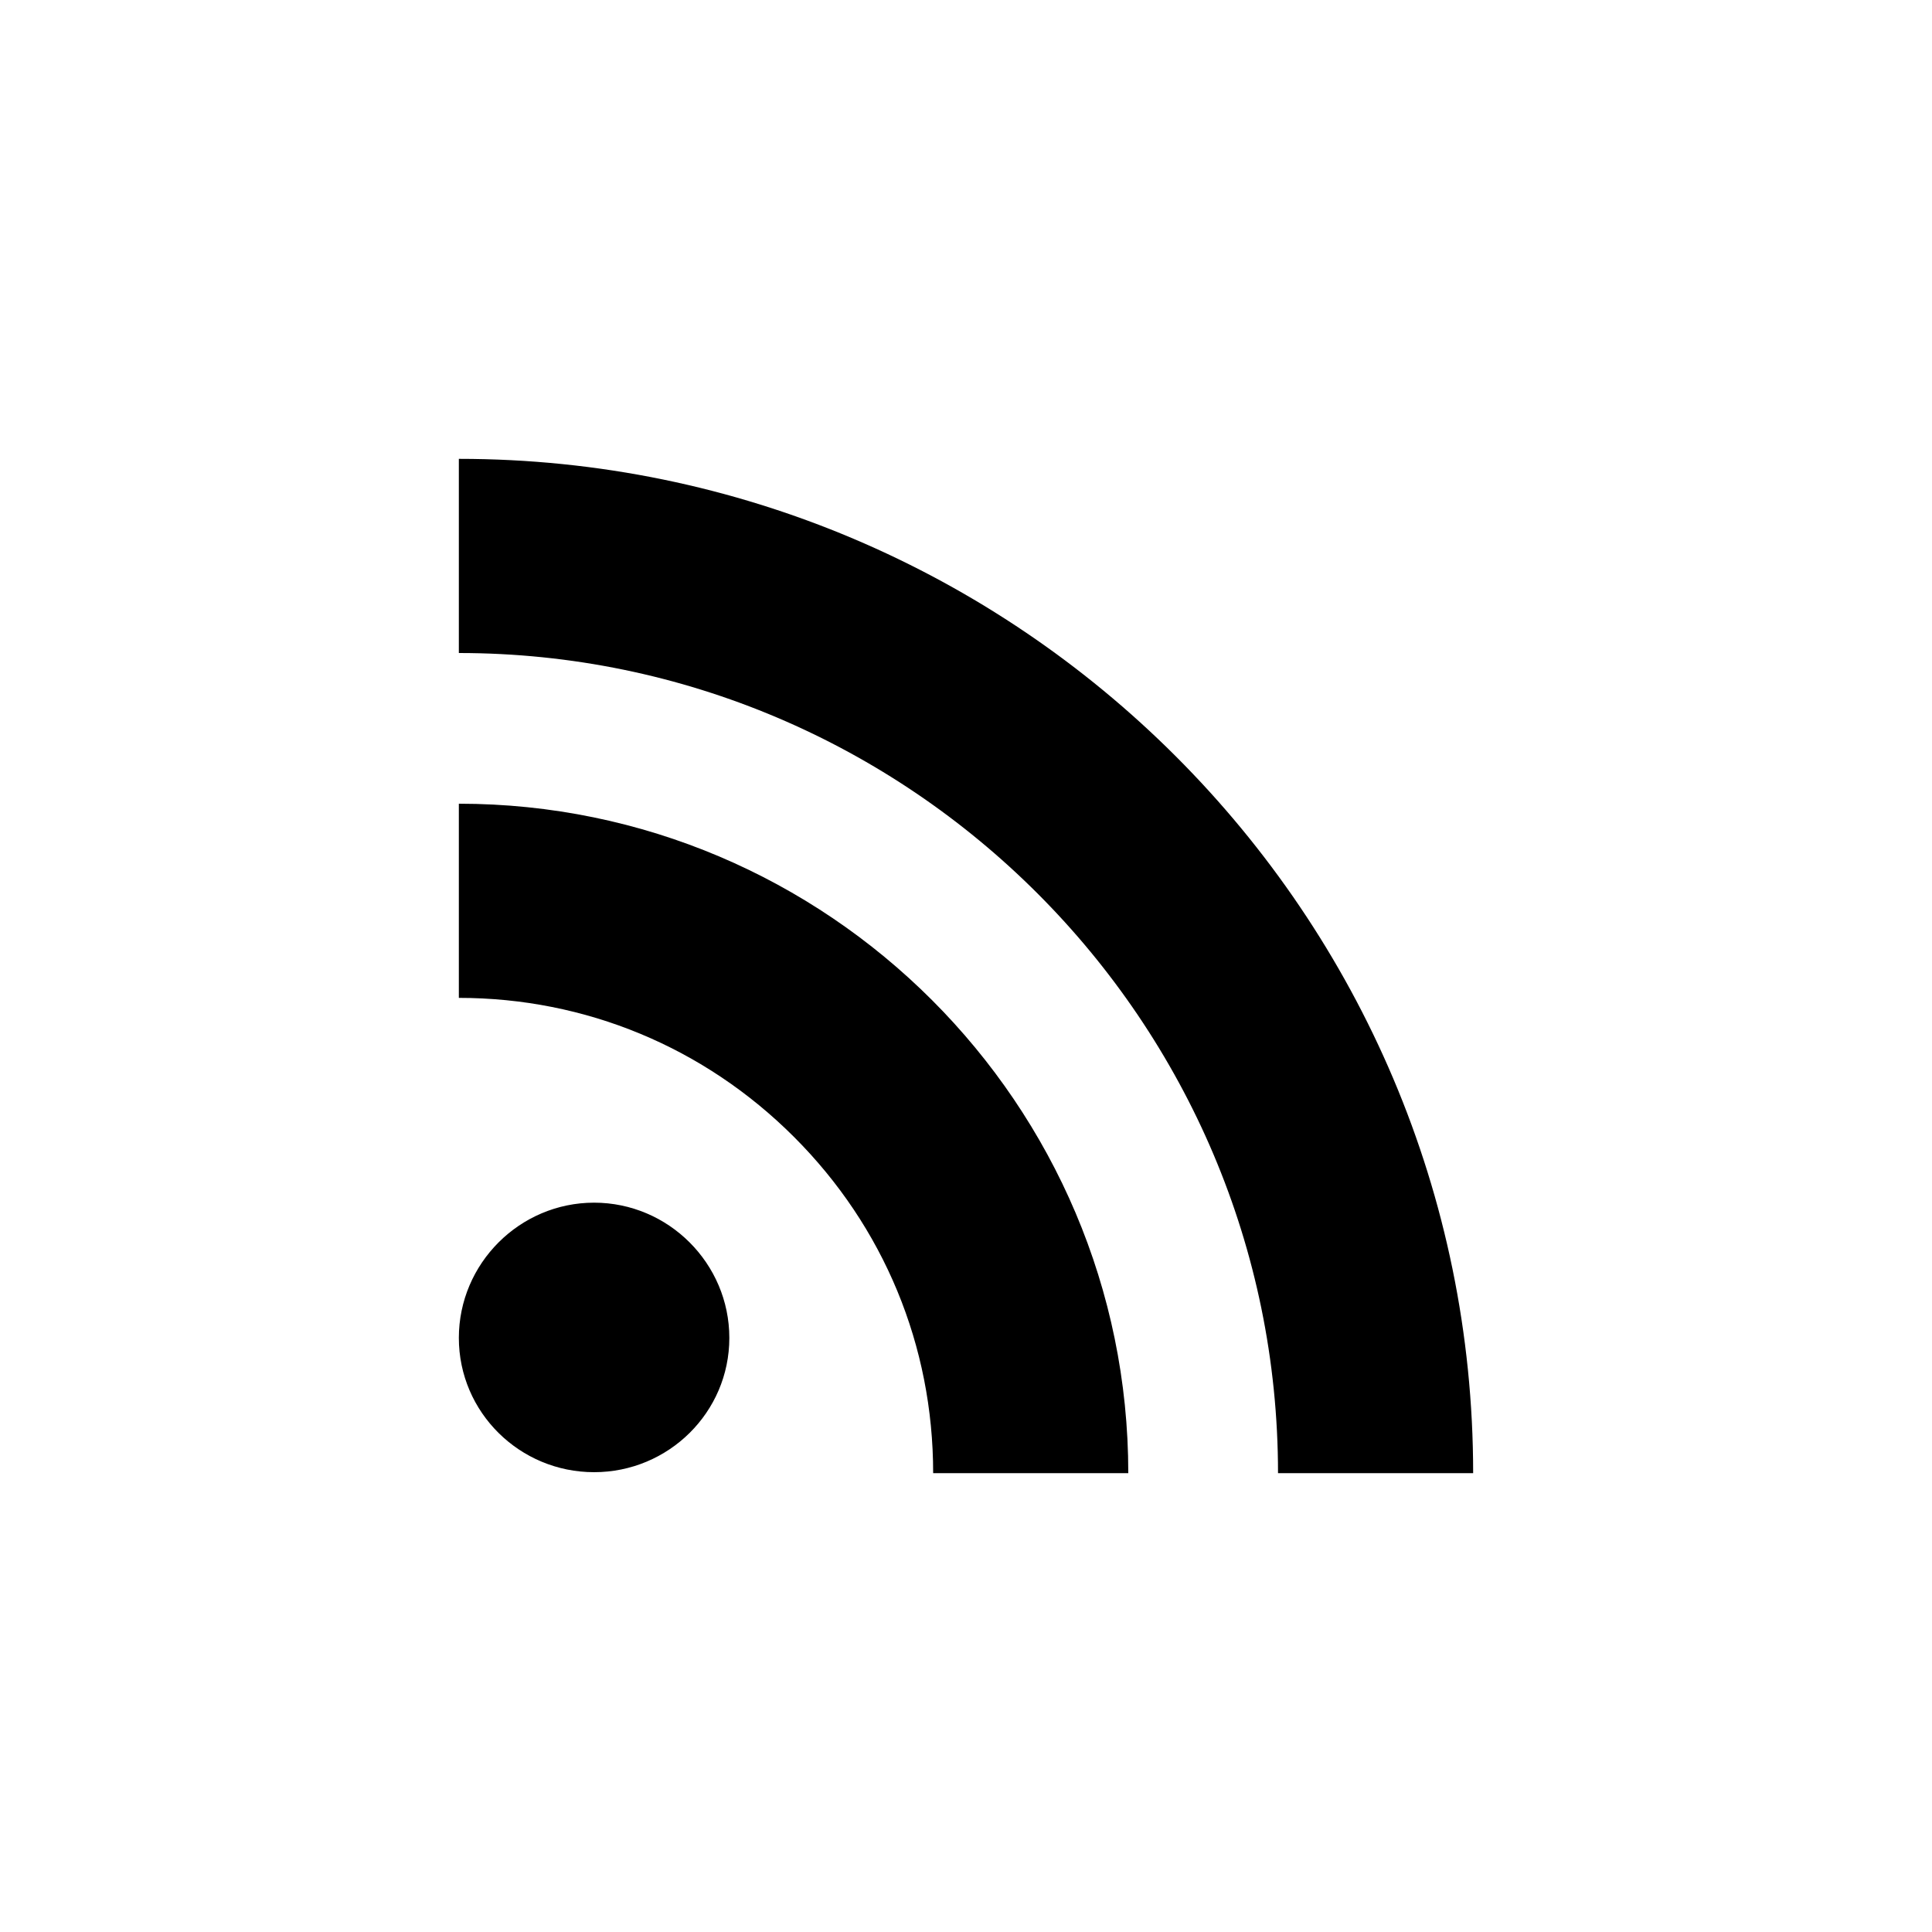
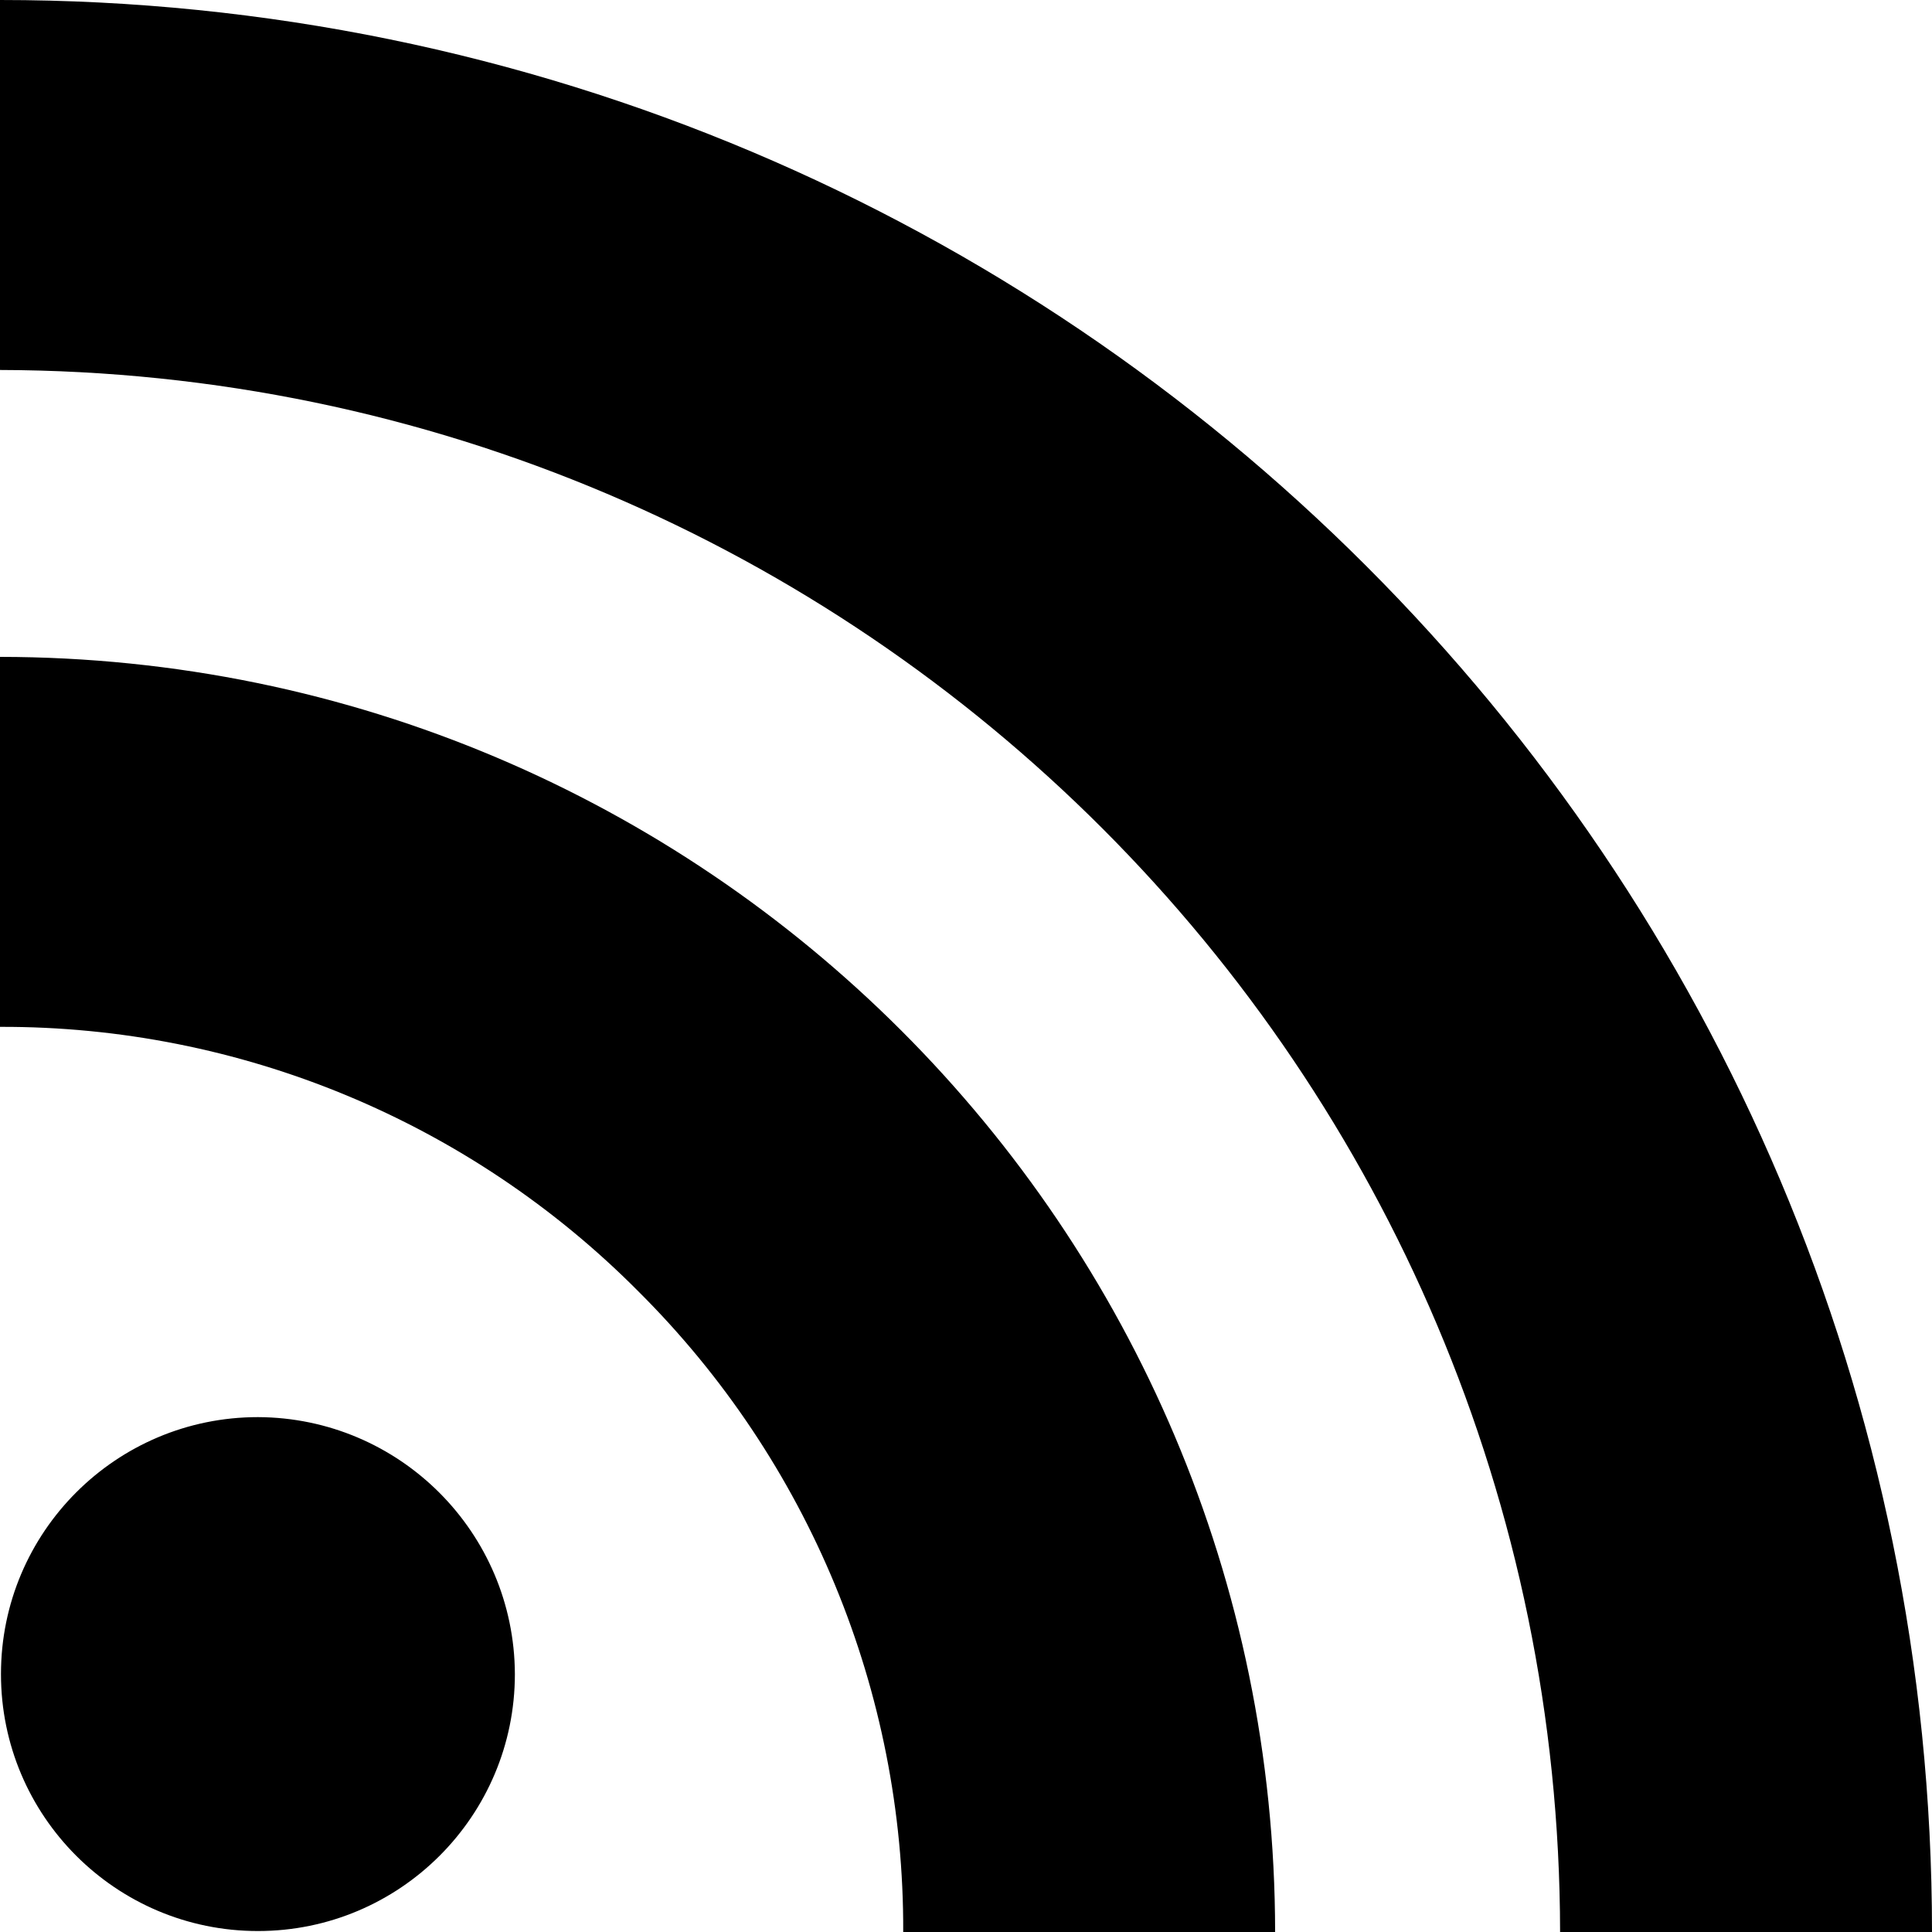
- <svg xmlns="http://www.w3.org/2000/svg" version="1.1" class="social_rss" x="0px" y="0px" width="200" height="200" viewBox="206 296 200 200" style="enable-background:new 206 296 200 200;" xml:space="preserve">
-   <path d="M267.5,420.5c-7.7,0-14,6.3-14,14c0,7.7,6.3,13.9,14,13.9c7.7,0,14-6.2,14-13.9C281.5,426.8,275.2,420.5,267.5,420.5z   M253.5,379.2v20.1c13.1,0,25.4,5.1,34.7,14.4c9.3,9.3,14.4,21.6,14.4,34.8h20.2C322.8,410.3,291.7,379.2,253.5,379.2z M253.5,343.5  v20.1c46.7,0,84.8,38.1,84.8,84.9h20.2C358.5,390.6,311.4,343.5,253.5,343.5z" />
+ <svg xmlns="http://www.w3.org/2000/svg" width="20" height="20" viewBox="0 0 20 20">
+   <path d="M2.67,14.67a2.66,2.66,0,1,0,2.66,2.66A2.67,2.67,0,0,0,2.67,14.67ZM0,6.8v3.83a9.27,9.27,0,0,1,6.61,2.74A9.3,9.3,0,0,1,9.35,20H13.2A13.21,13.21,0,0,0,0,6.8ZM0,0V3.83A16.19,16.19,0,0,1,16.15,20H20A20,20,0,0,0,0,0Z" />
</svg>
